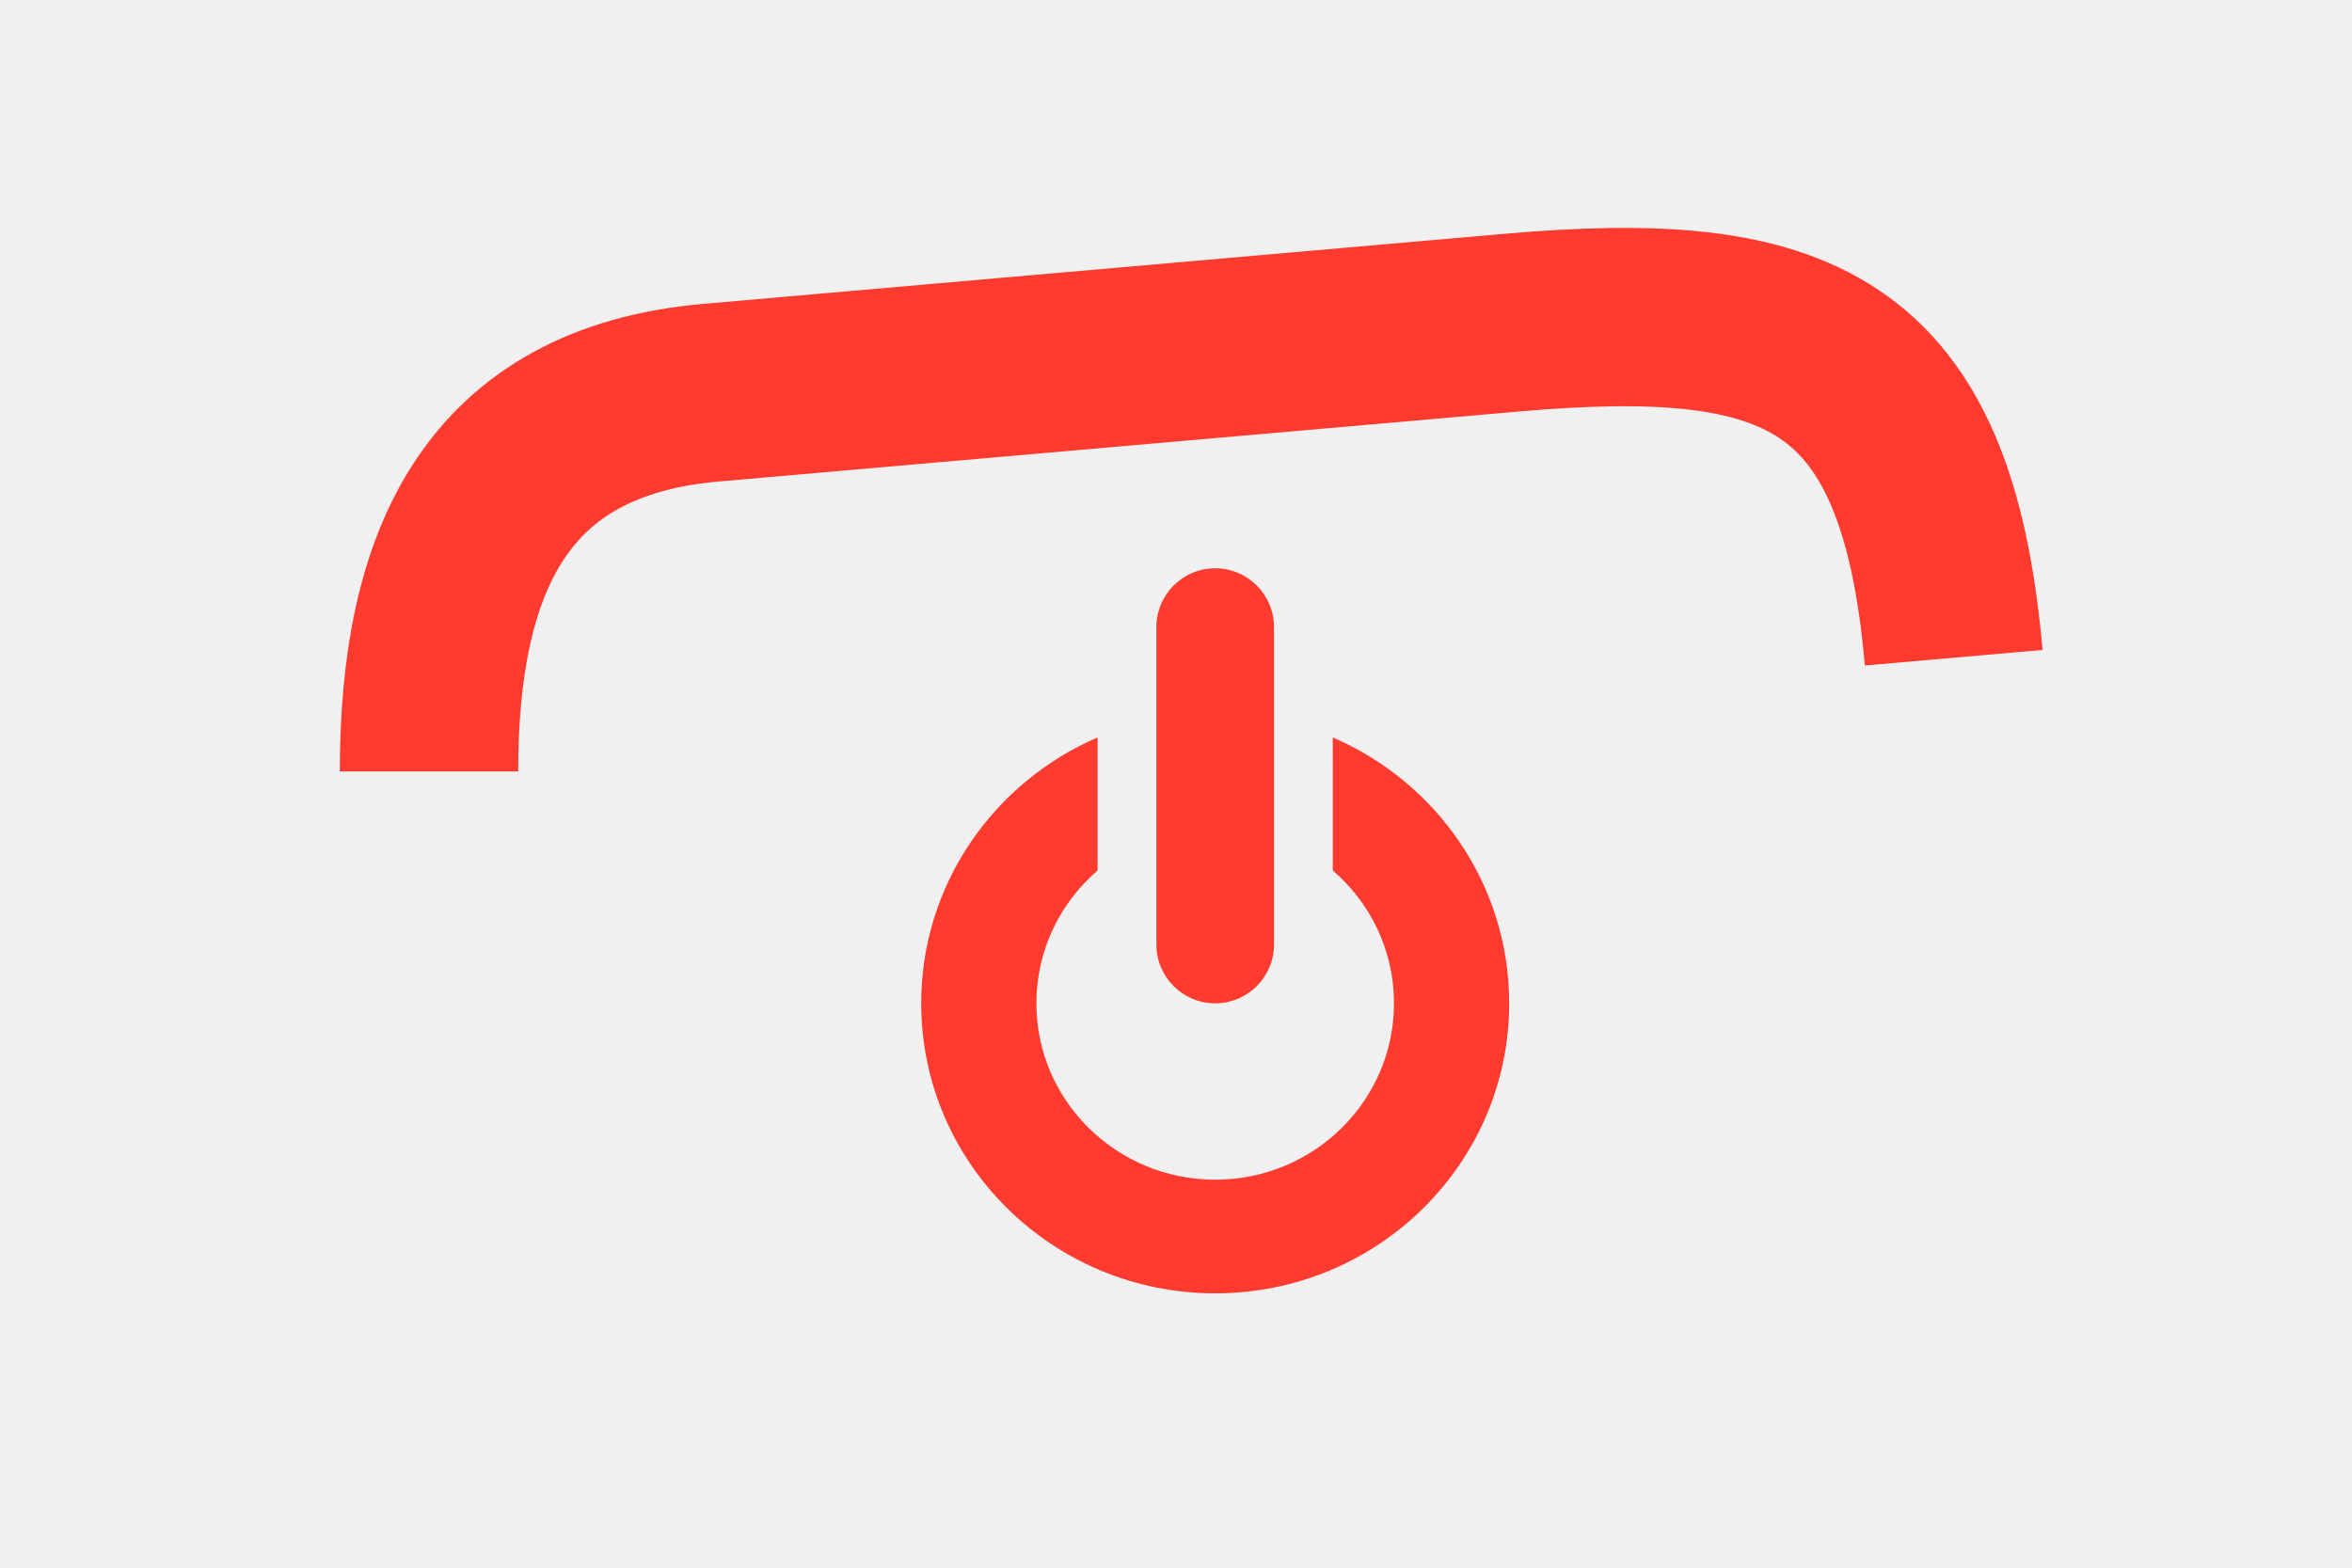
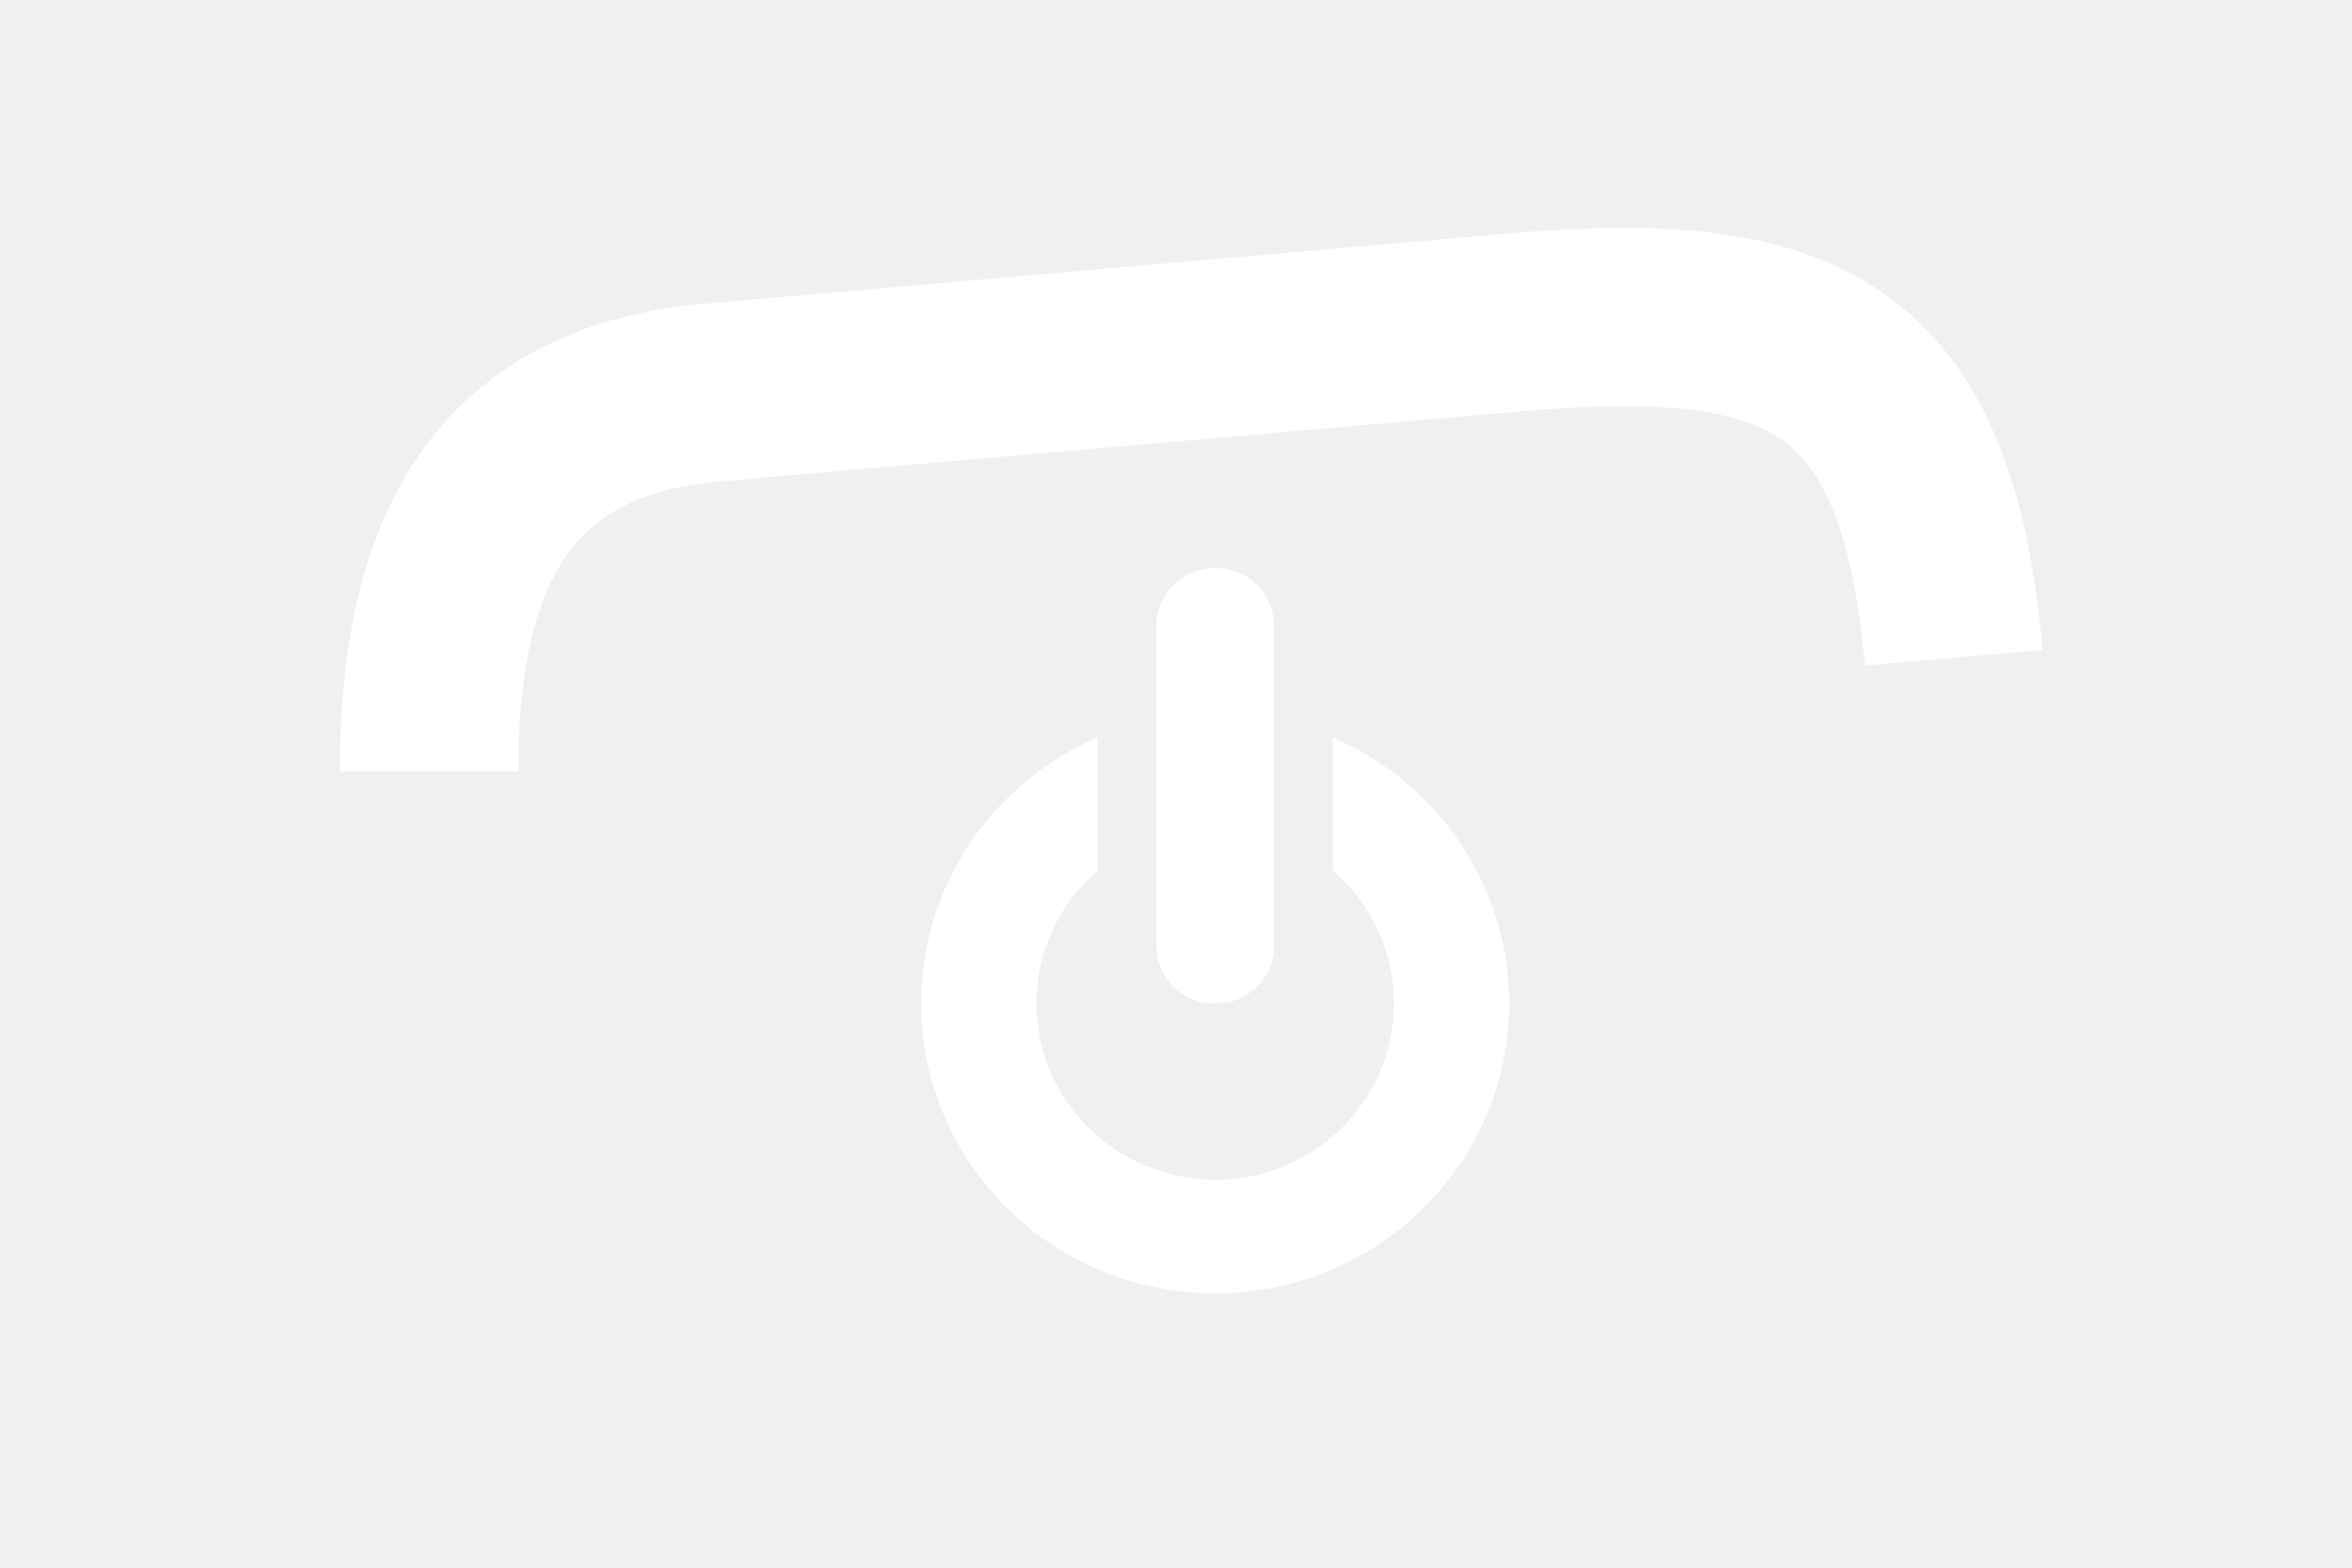
<svg xmlns="http://www.w3.org/2000/svg" width="120px" height="80px" viewBox="0 0 120 80" version="1.1">
  <g id="function-key/9900/hang_up" stroke="none" stroke-width="1" fill="none" fill-rule="evenodd">
    <g id="Group-3" transform="translate(20.32043, 14.63708)">
-       <path d="M0.68,3.363 C0.68,19.286 7.055,22.363 21.68,22.363 C36.305,22.363 49.43,22.363 62.662,22.363 C73.744,22.363 77.752,14.955 78.68,4.363" id="Path-2-Copy" stroke="#FF3B30" stroke-width="9.1" transform="translate(39.67957, 12.86292) rotate(175) translate(-39.67957, -12.86292) " />
-       <g id="Group" transform="translate(26.67957, 14.36292)" fill="#FF3B30">
-         <path d="M30,22.2 C30,30.374 23.284,37 15,37 C6.716,37 0,30.374 0,22.2 C0,16.131 3.702,10.916 8.999,8.632 L8.999,15.422 C7.086,17.072 5.878,19.497 5.878,22.2 C5.878,27.171 9.962,31.2 15,31.2 C20.038,31.2 24.122,27.171 24.122,22.2 C24.122,19.496 22.913,17.071 21,15.421 L20.999,8.631 C26.297,10.915 30,16.131 30,22.2 Z" id="Combined-Shape" />
-         <rect id="Rectangle" x="12" y="0" width="6" height="22.2" rx="3" />
+       <path d="M0.68,3.363 C0.68,19.286 7.055,22.363 21.68,22.363 C36.305,22.363 49.43,22.363 62.662,22.363 C73.744,22.363 77.752,14.955 78.68,4.363" id="Path-2-Copy" stroke="#FFFFFF" stroke-width="9.1" transform="translate(39.67957, 12.86292) rotate(175) translate(-39.67957, -12.86292) " />
+       <g id="Group" transform="translate(26.67957, 14.36292)" fill="#FFFFFF">
+         <path d="M20.999,8.631 C26.297,10.915 30,16.131 30,22.2 C30,30.374 23.284,37 15,37 C6.716,37 0,30.374 0,22.2 C0,16.131 3.702,10.916 8.999,8.632 L8.999,15.422 C7.086,17.072 5.878,19.497 5.878,22.2 C5.878,27.171 9.962,31.2 15,31.2 C20.038,31.2 24.122,27.171 24.122,22.2 C24.122,19.496 22.913,17.071 21,15.421 L20.999,8.631 Z M15.074,0 C16.69,1.47196967e-16 18,1.31 18,2.926 L18,19.274 C18,20.89 16.69,22.2 15.074,22.2 L14.926,22.2 C13.31,22.2 12,20.89 12,19.274 L12,2.926 C12,1.31 13.31,6.42017372e-16 14.926,0 L15.074,0 Z" id="Combined-Shape" />
      </g>
    </g>
  </g>
</svg>
